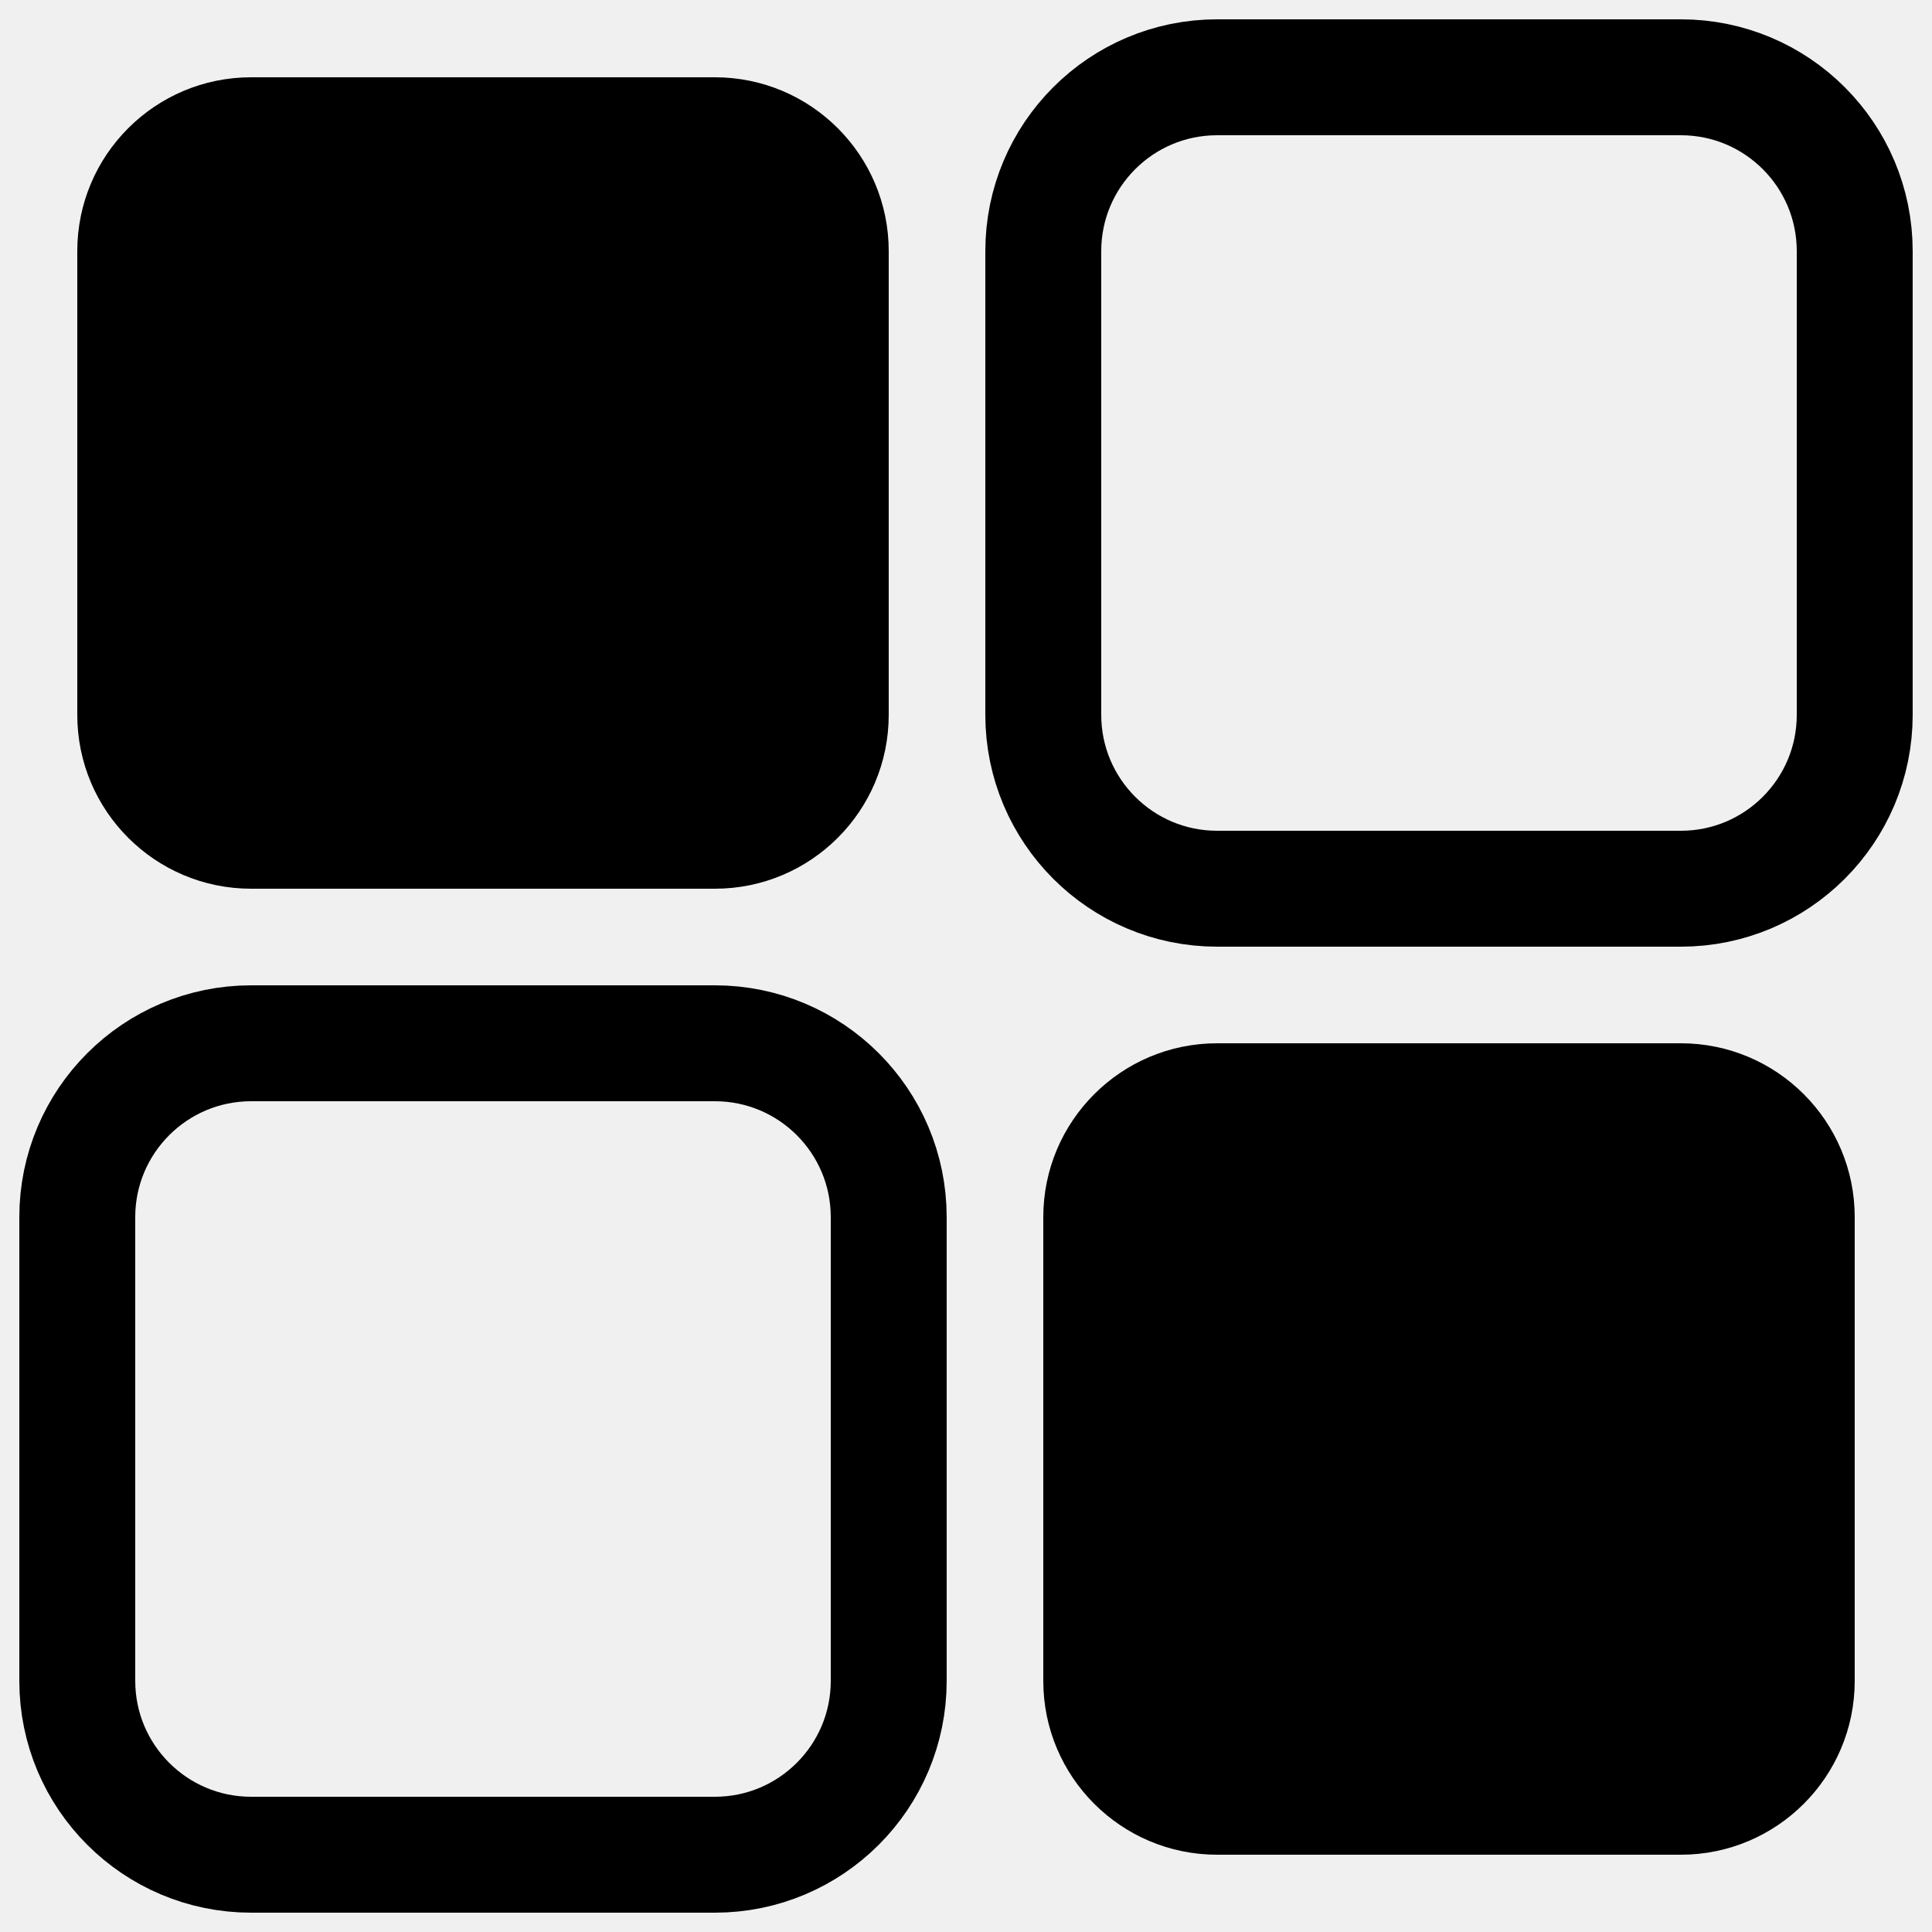
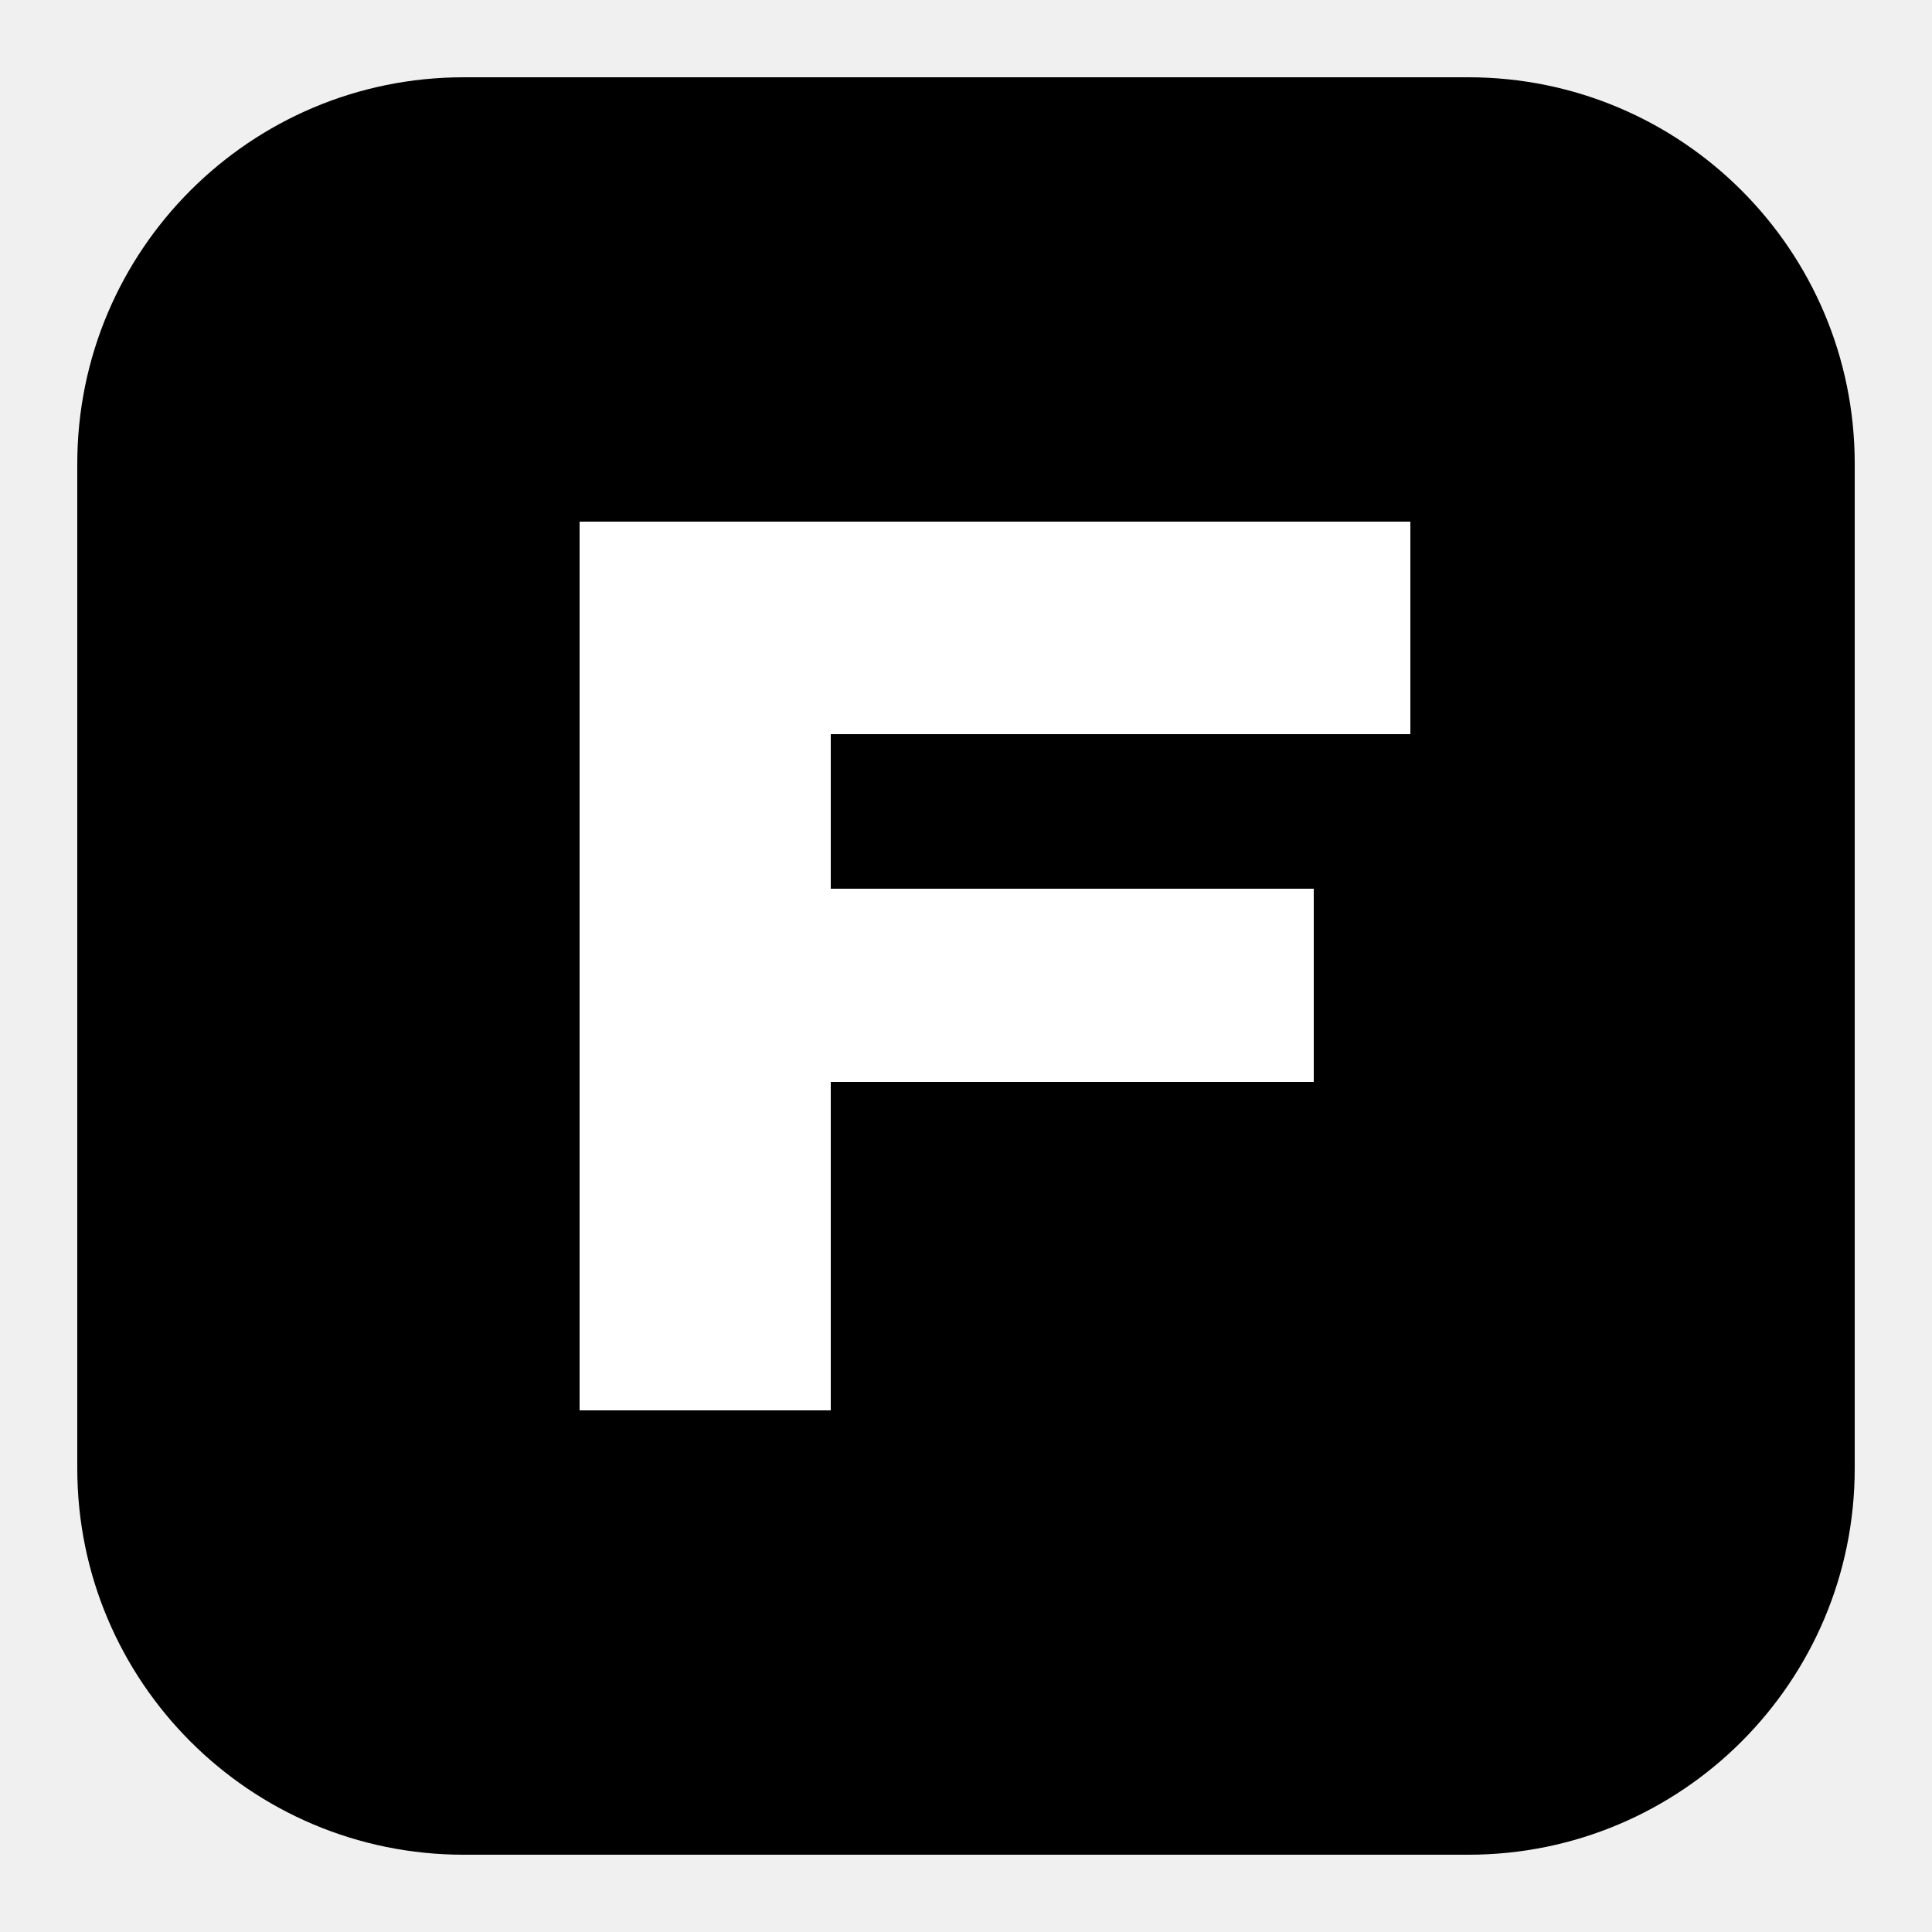
- <svg xmlns="http://www.w3.org/2000/svg" viewBox="0 0 100 100" role="img" aria-label="Scarpar mark">
-   <rect x="4" y="4" width="42" height="42" rx="9" fill="#000000" />
-   <rect x="54" y="4" width="42" height="42" rx="9" fill="none" stroke="#000000" stroke-width="6" />
-   <rect x="4" y="54" width="42" height="42" rx="9" fill="none" stroke="#000000" stroke-width="6" />
-   <rect x="54" y="54" width="42" height="42" rx="9" fill="#000000" />
+ <svg xmlns="http://www.w3.org/2000/svg" viewBox="0 0 100 100" role="img" aria-label="The FimiT mark">
+   <rect x="4" y="4" width="92" height="92" rx="20" fill="#000000" />
+   <path d="M30 73V27h43v11H43v8h25v10H43v17H30Z" fill="#ffffff" />
</svg>
